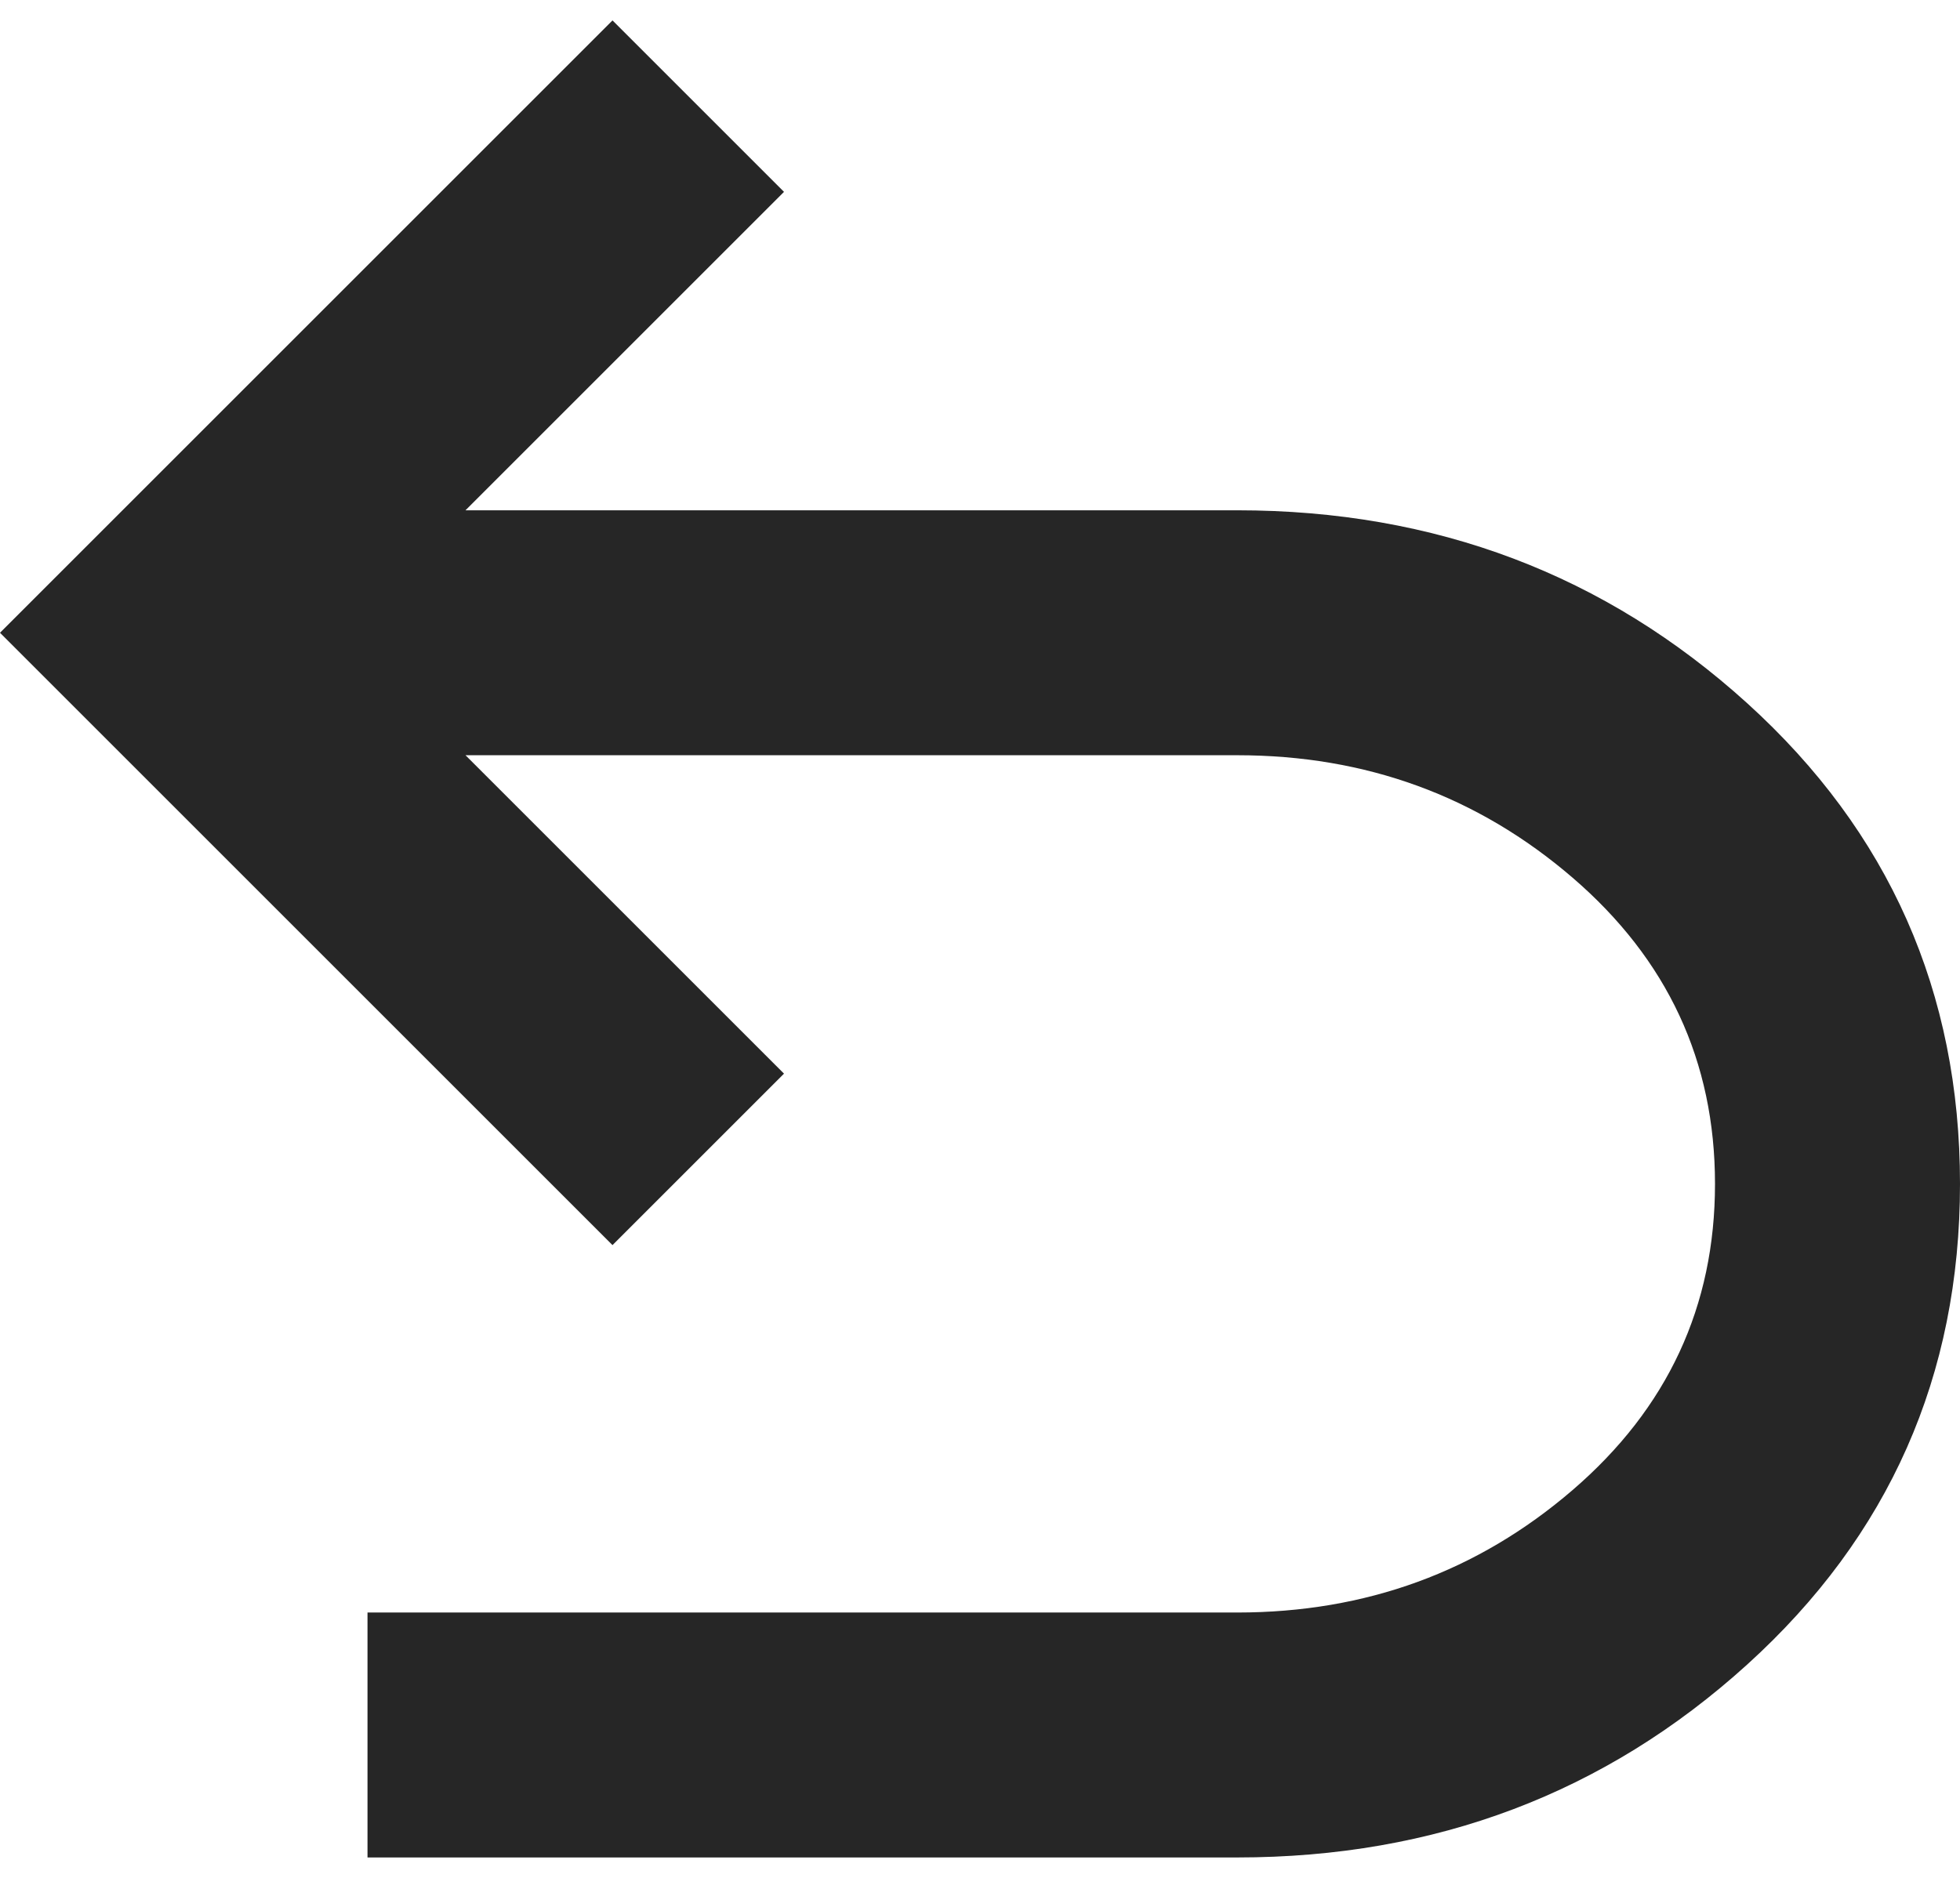
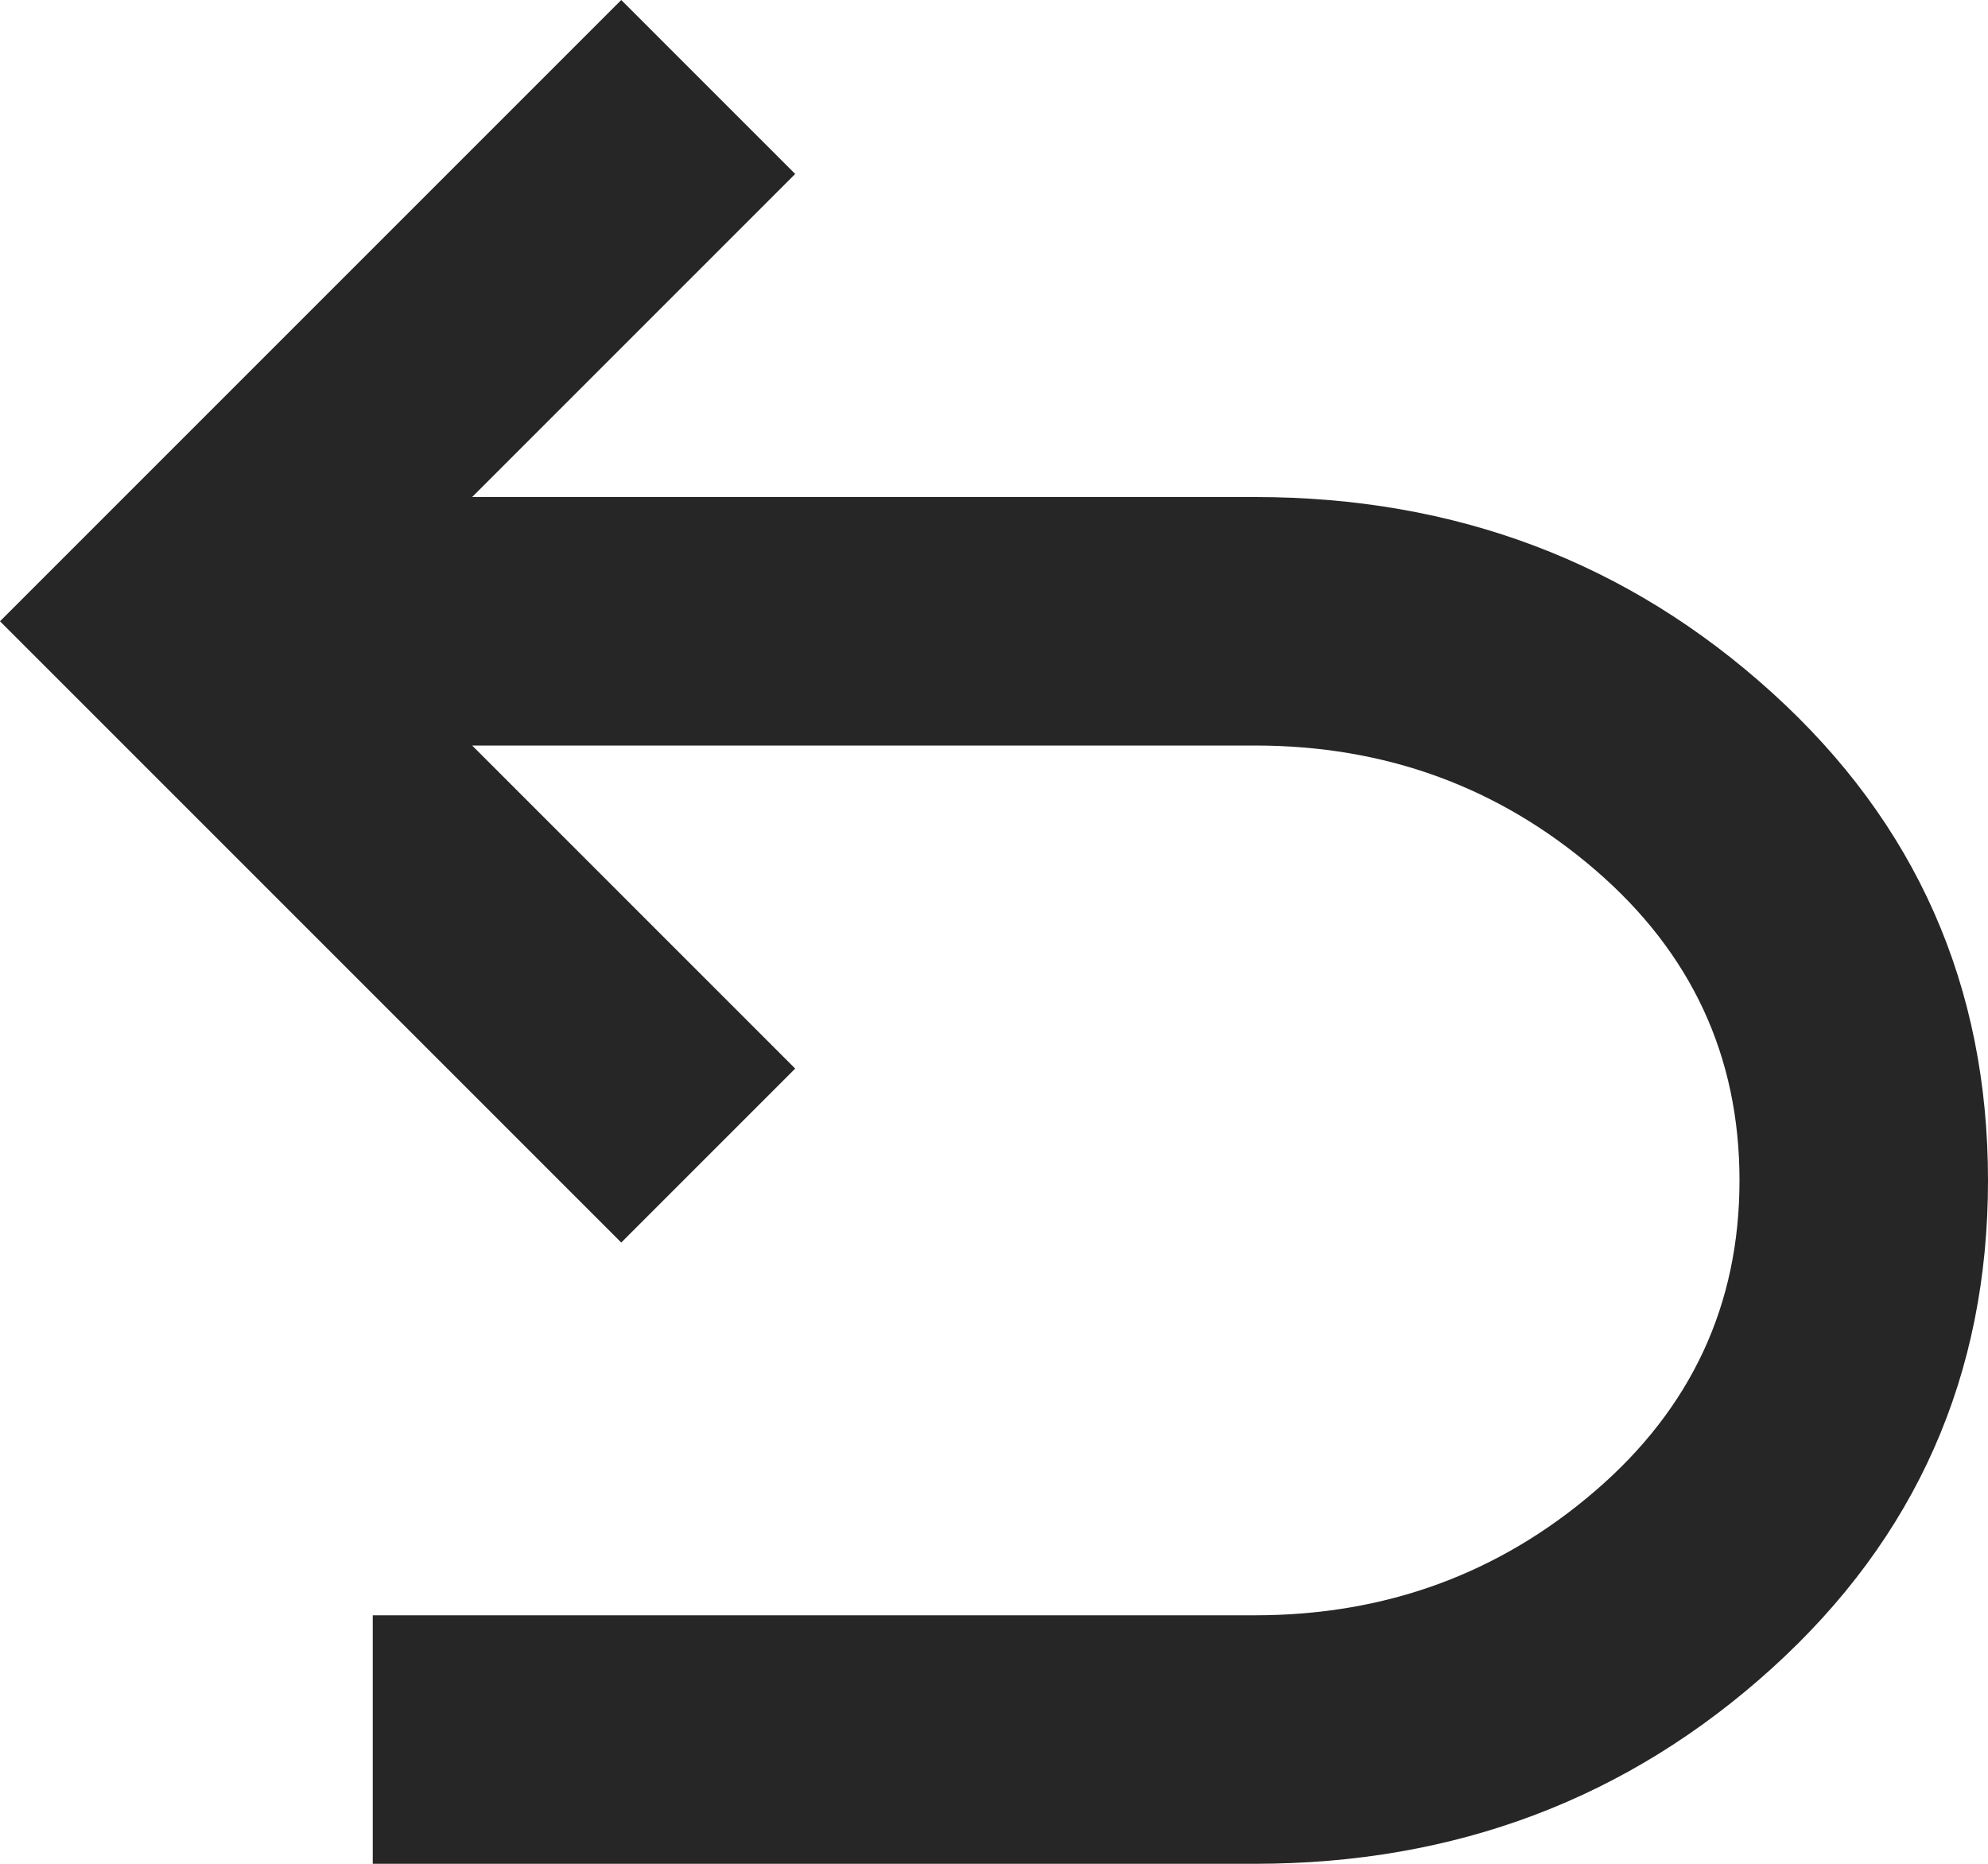
- <svg viewBox="160 -800 640 600" width="24px" height="23px" fill="#262626" aria-label="undo">
+ <svg viewBox="160 -800 640 600" width="24px" height="22.5px" fill="#262626" aria-label="undo">
  <path d="M280-200v-80h284q63 0 109.5-40T720-420q0-60-46.5-100T564-560H312l104 104-56 56-200-200 200-200 56 56-104 104h252q97 0 166.5 63T800-420q0 94-69.5 157T564-200H280Z">
  </path>
</svg>
